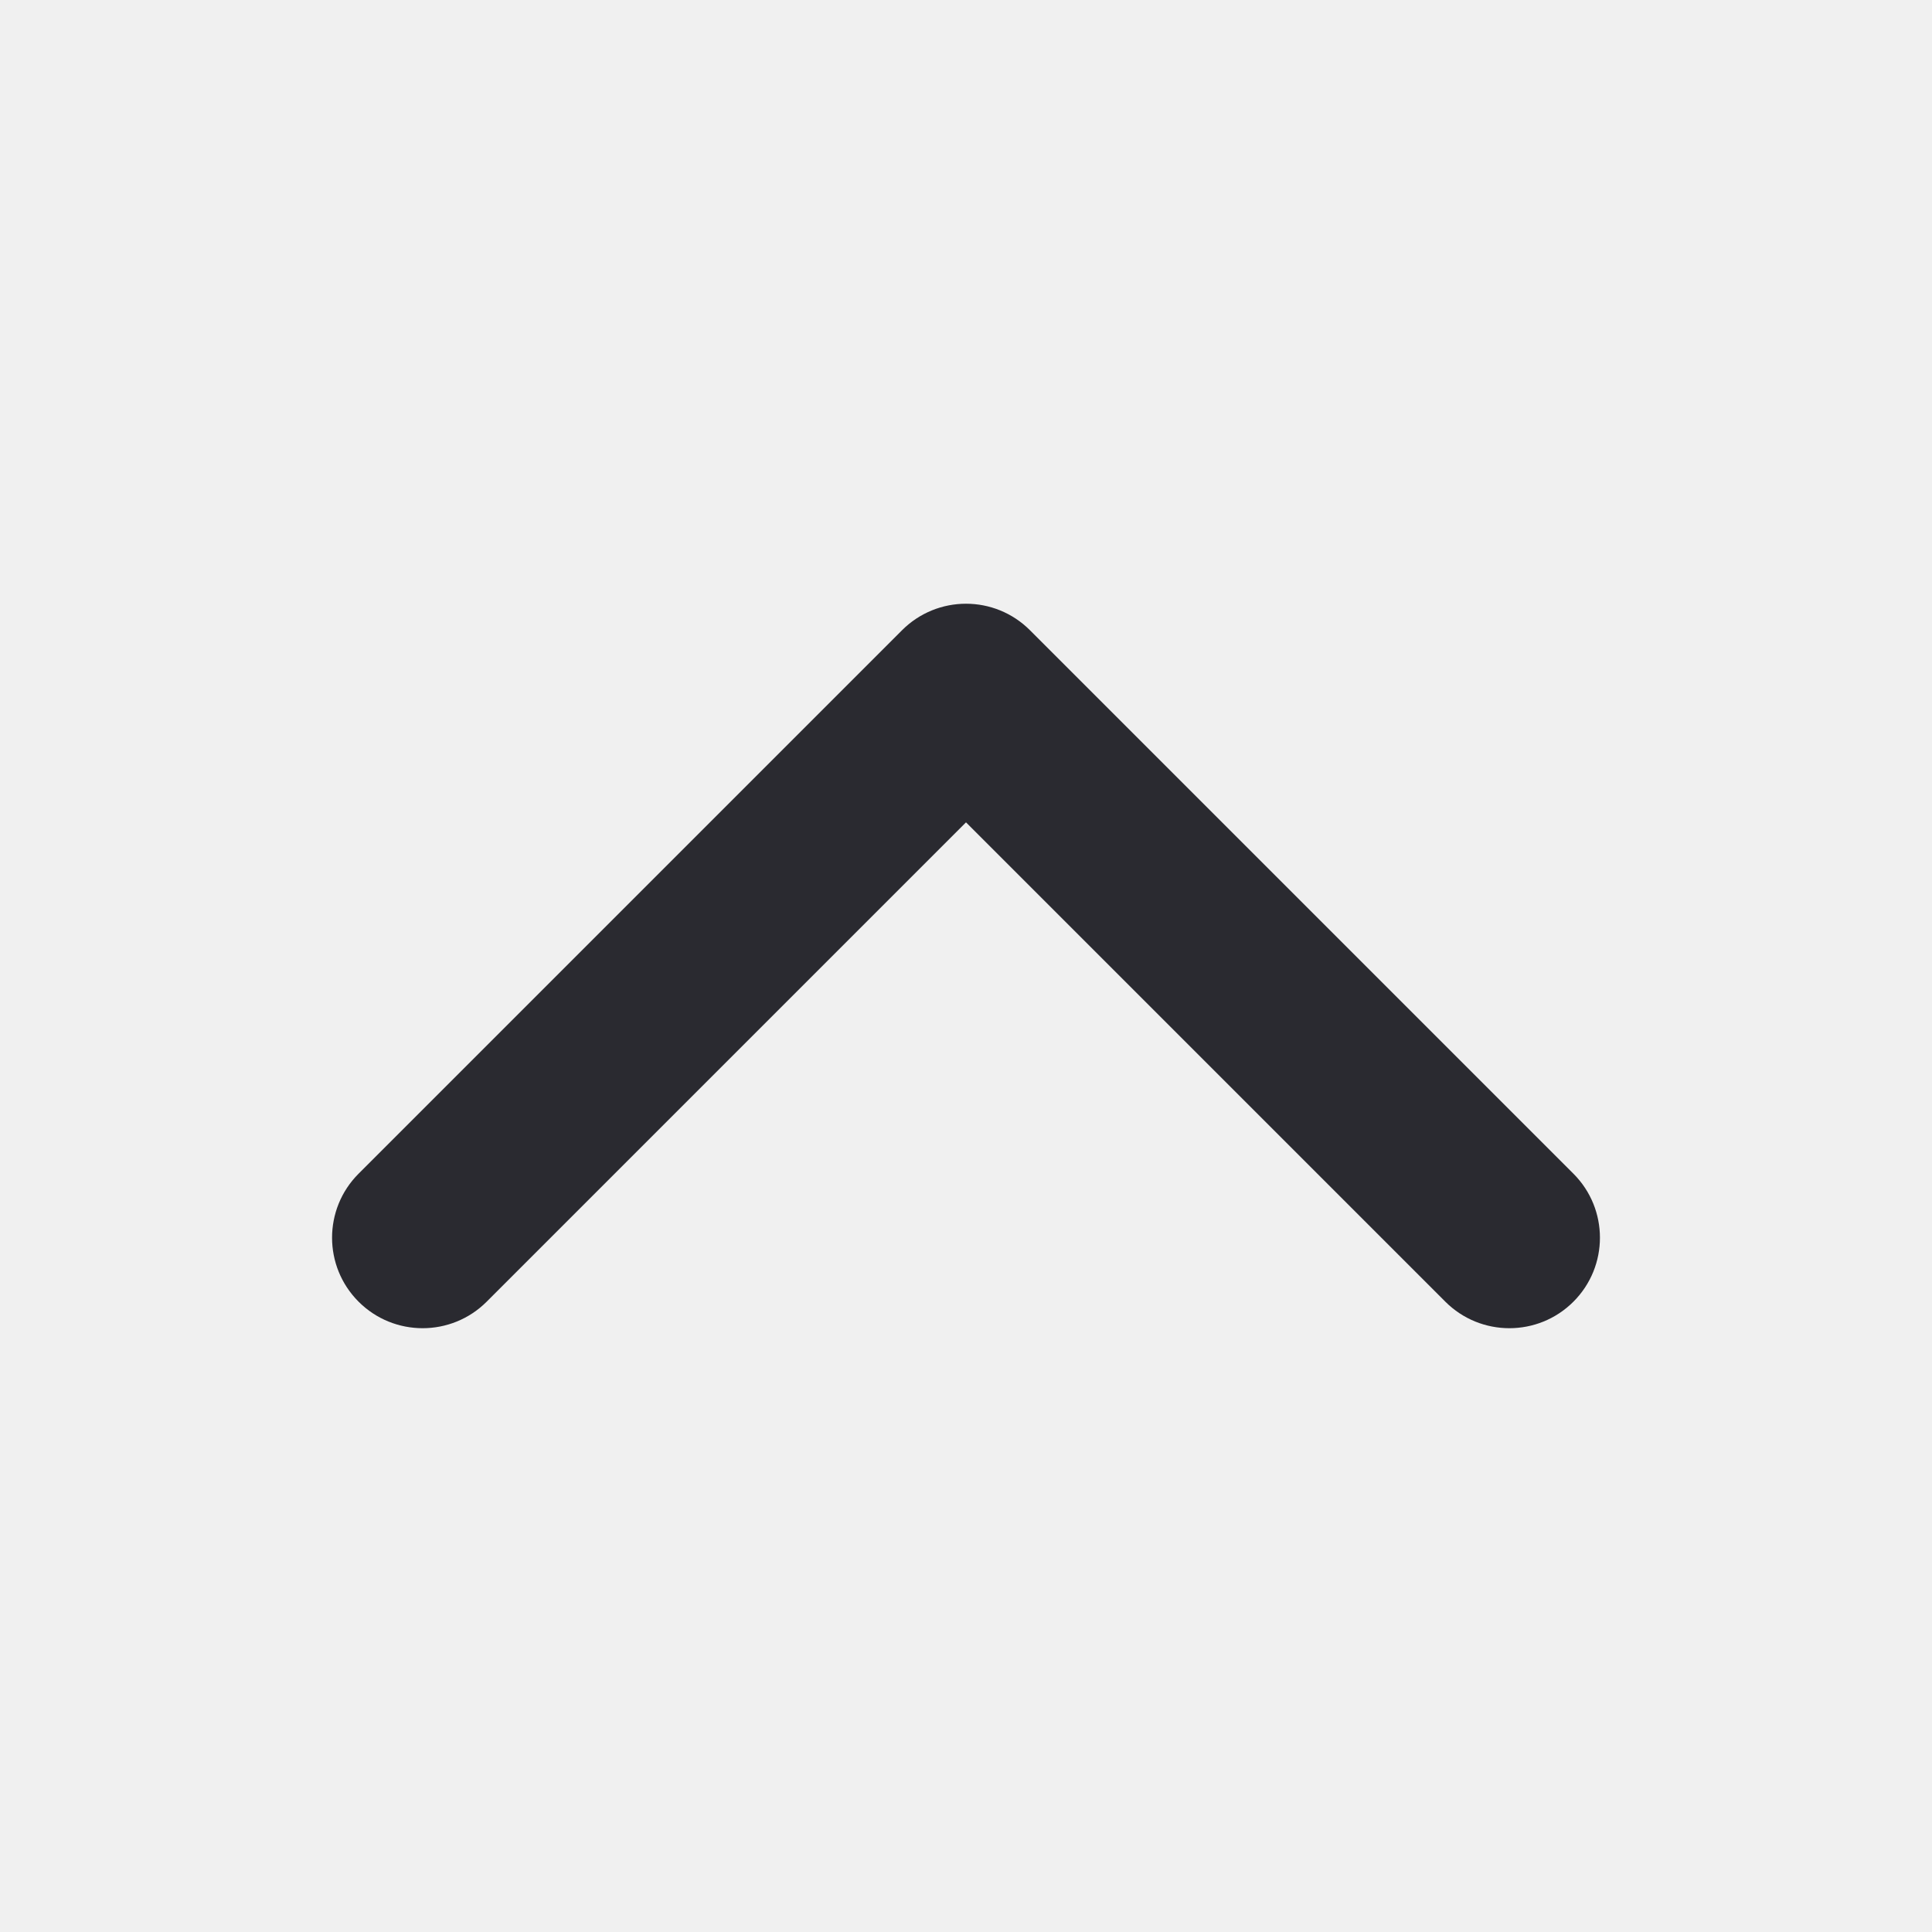
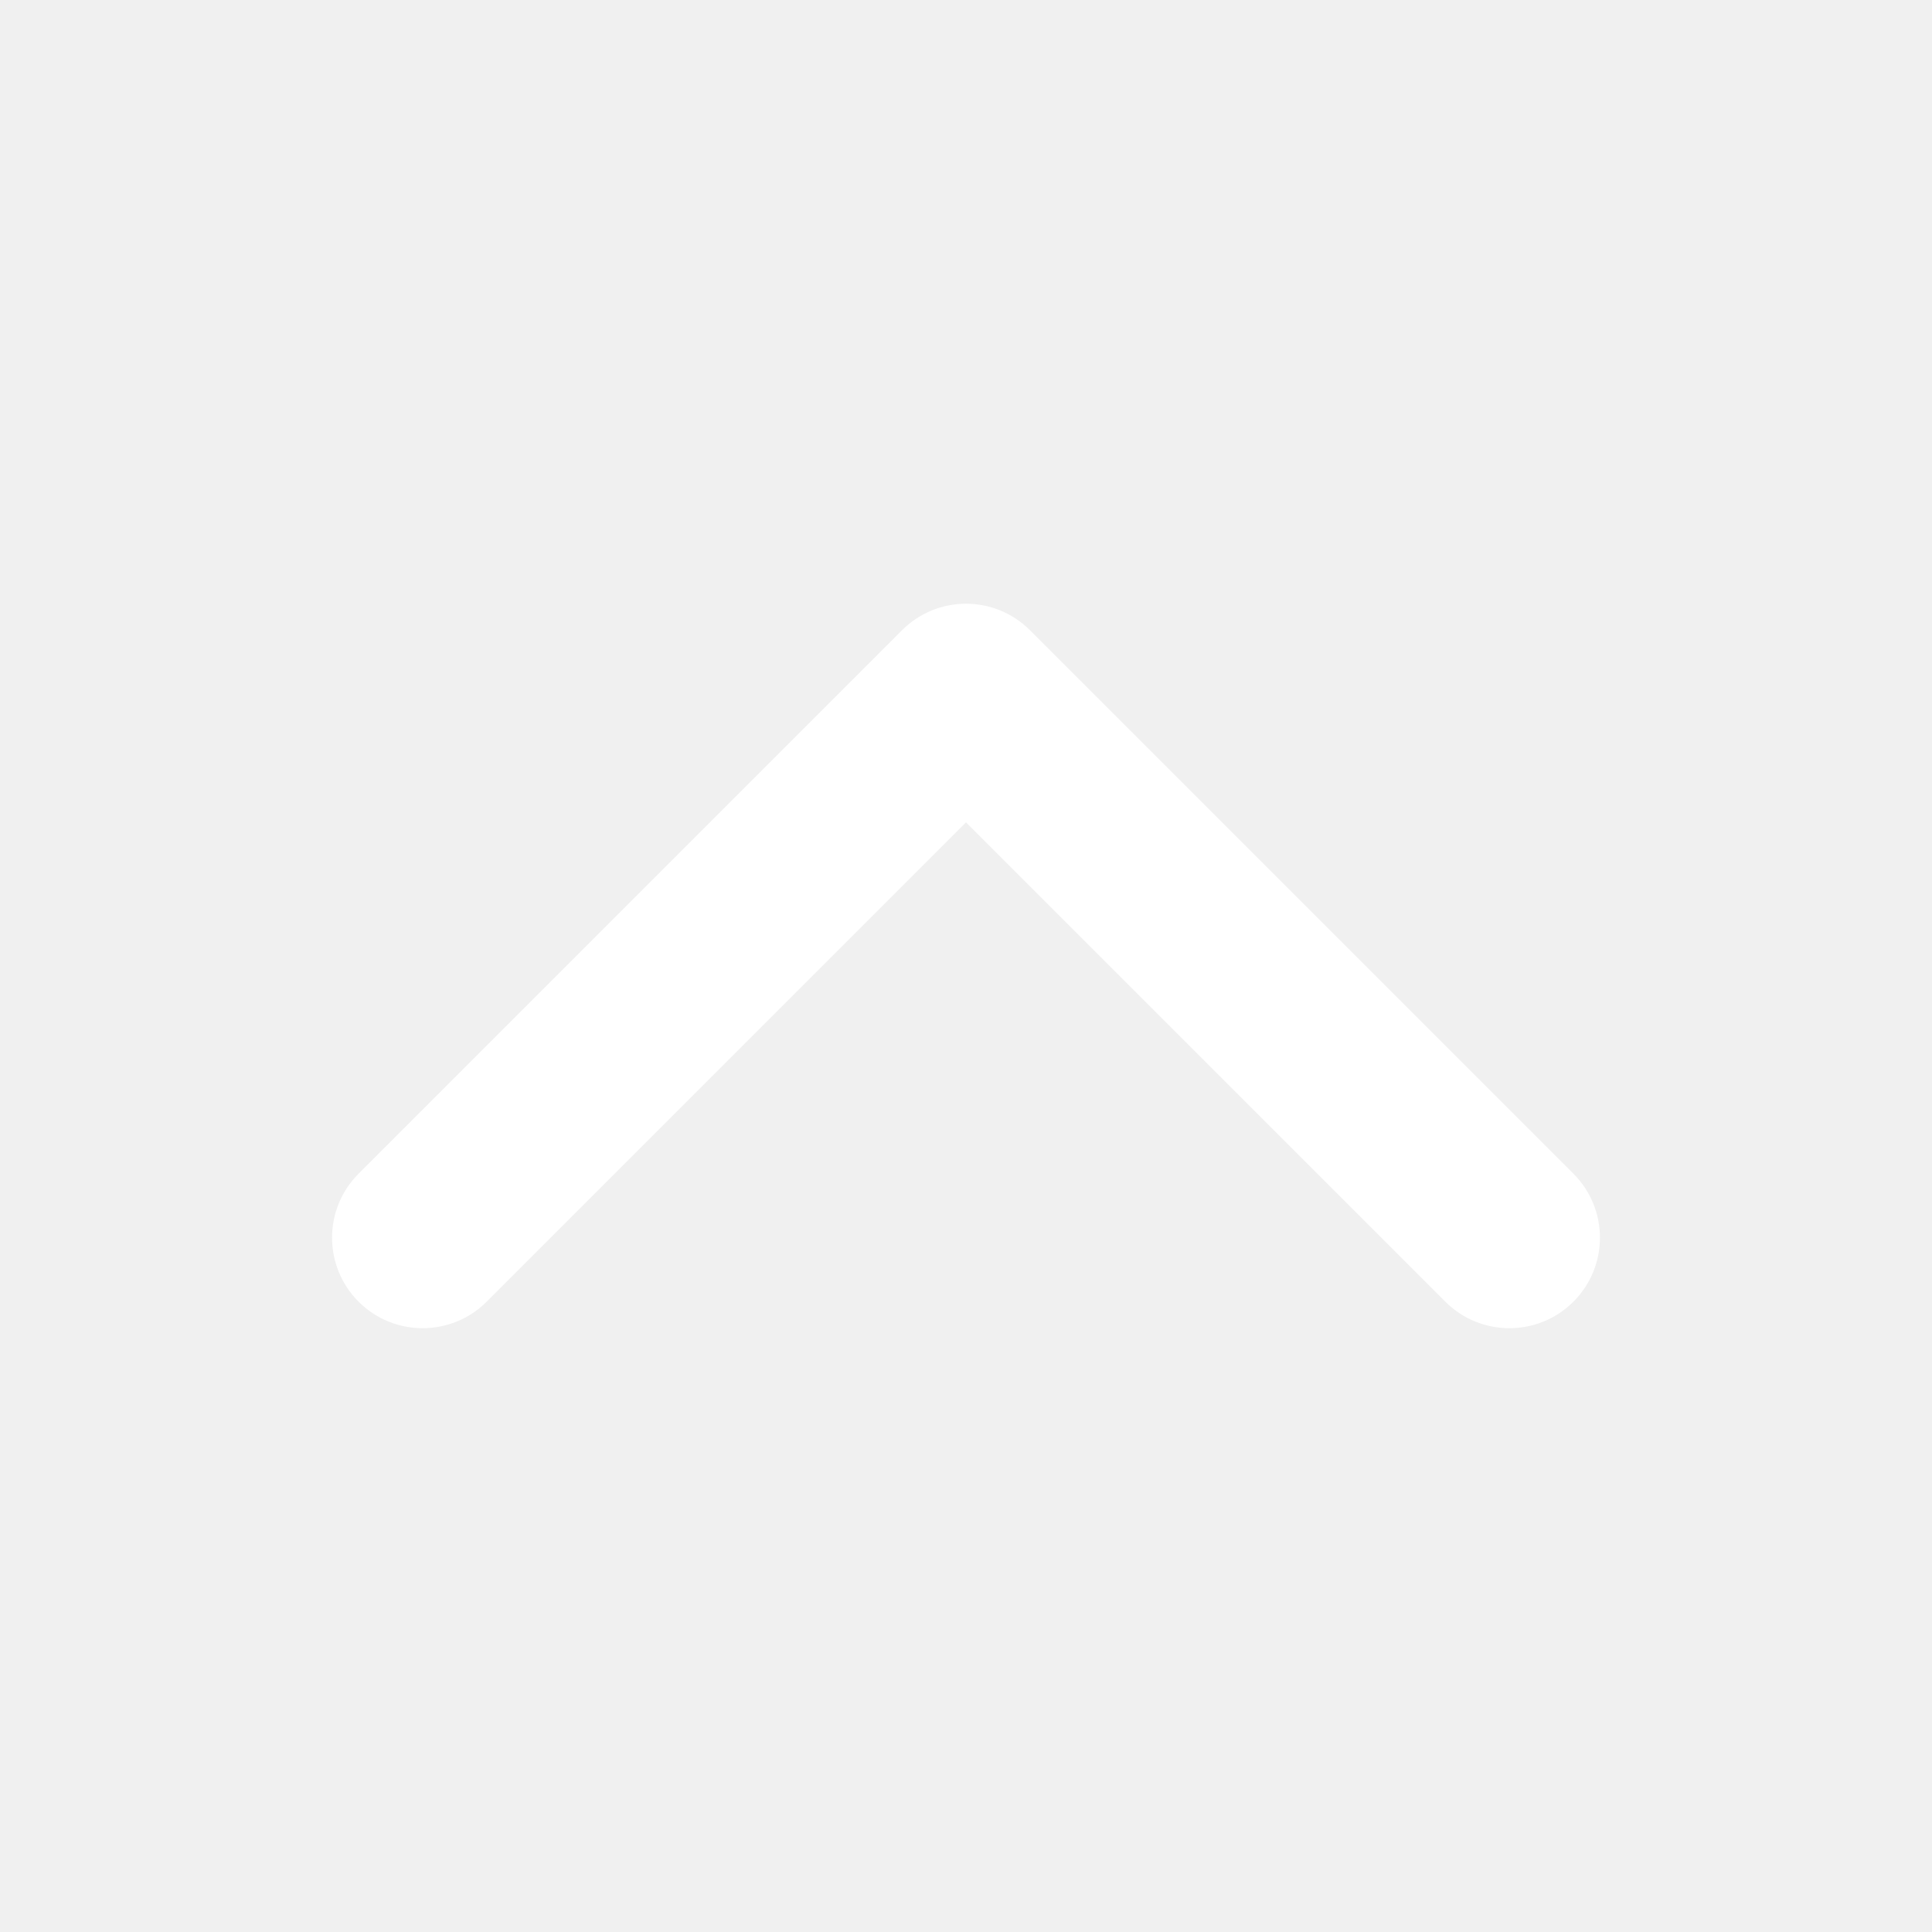
<svg xmlns="http://www.w3.org/2000/svg" width="20" height="20" viewBox="0 0 20 20" fill="none">
-   <path fill-rule="evenodd" clip-rule="evenodd" d="M3.712 13.475C4.078 13.841 4.672 13.841 5.038 13.475L10 8.513L14.962 13.475C15.328 13.841 15.922 13.841 16.288 13.475C16.654 13.109 16.654 12.516 16.288 12.15L10.663 6.525C10.297 6.158 9.703 6.158 9.337 6.525L3.712 12.15C3.346 12.516 3.346 13.109 3.712 13.475Z" fill="#2A2A30" />
+   <path fill-rule="evenodd" clip-rule="evenodd" d="M3.712 13.475C4.078 13.841 4.672 13.841 5.038 13.475L10 8.513L14.962 13.475C15.328 13.841 15.922 13.841 16.288 13.475C16.654 13.109 16.654 12.516 16.288 12.15L10.663 6.525C10.297 6.158 9.703 6.158 9.337 6.525L3.712 12.15C3.346 12.516 3.346 13.109 3.712 13.475Z" fill="#fff" />
</svg>
